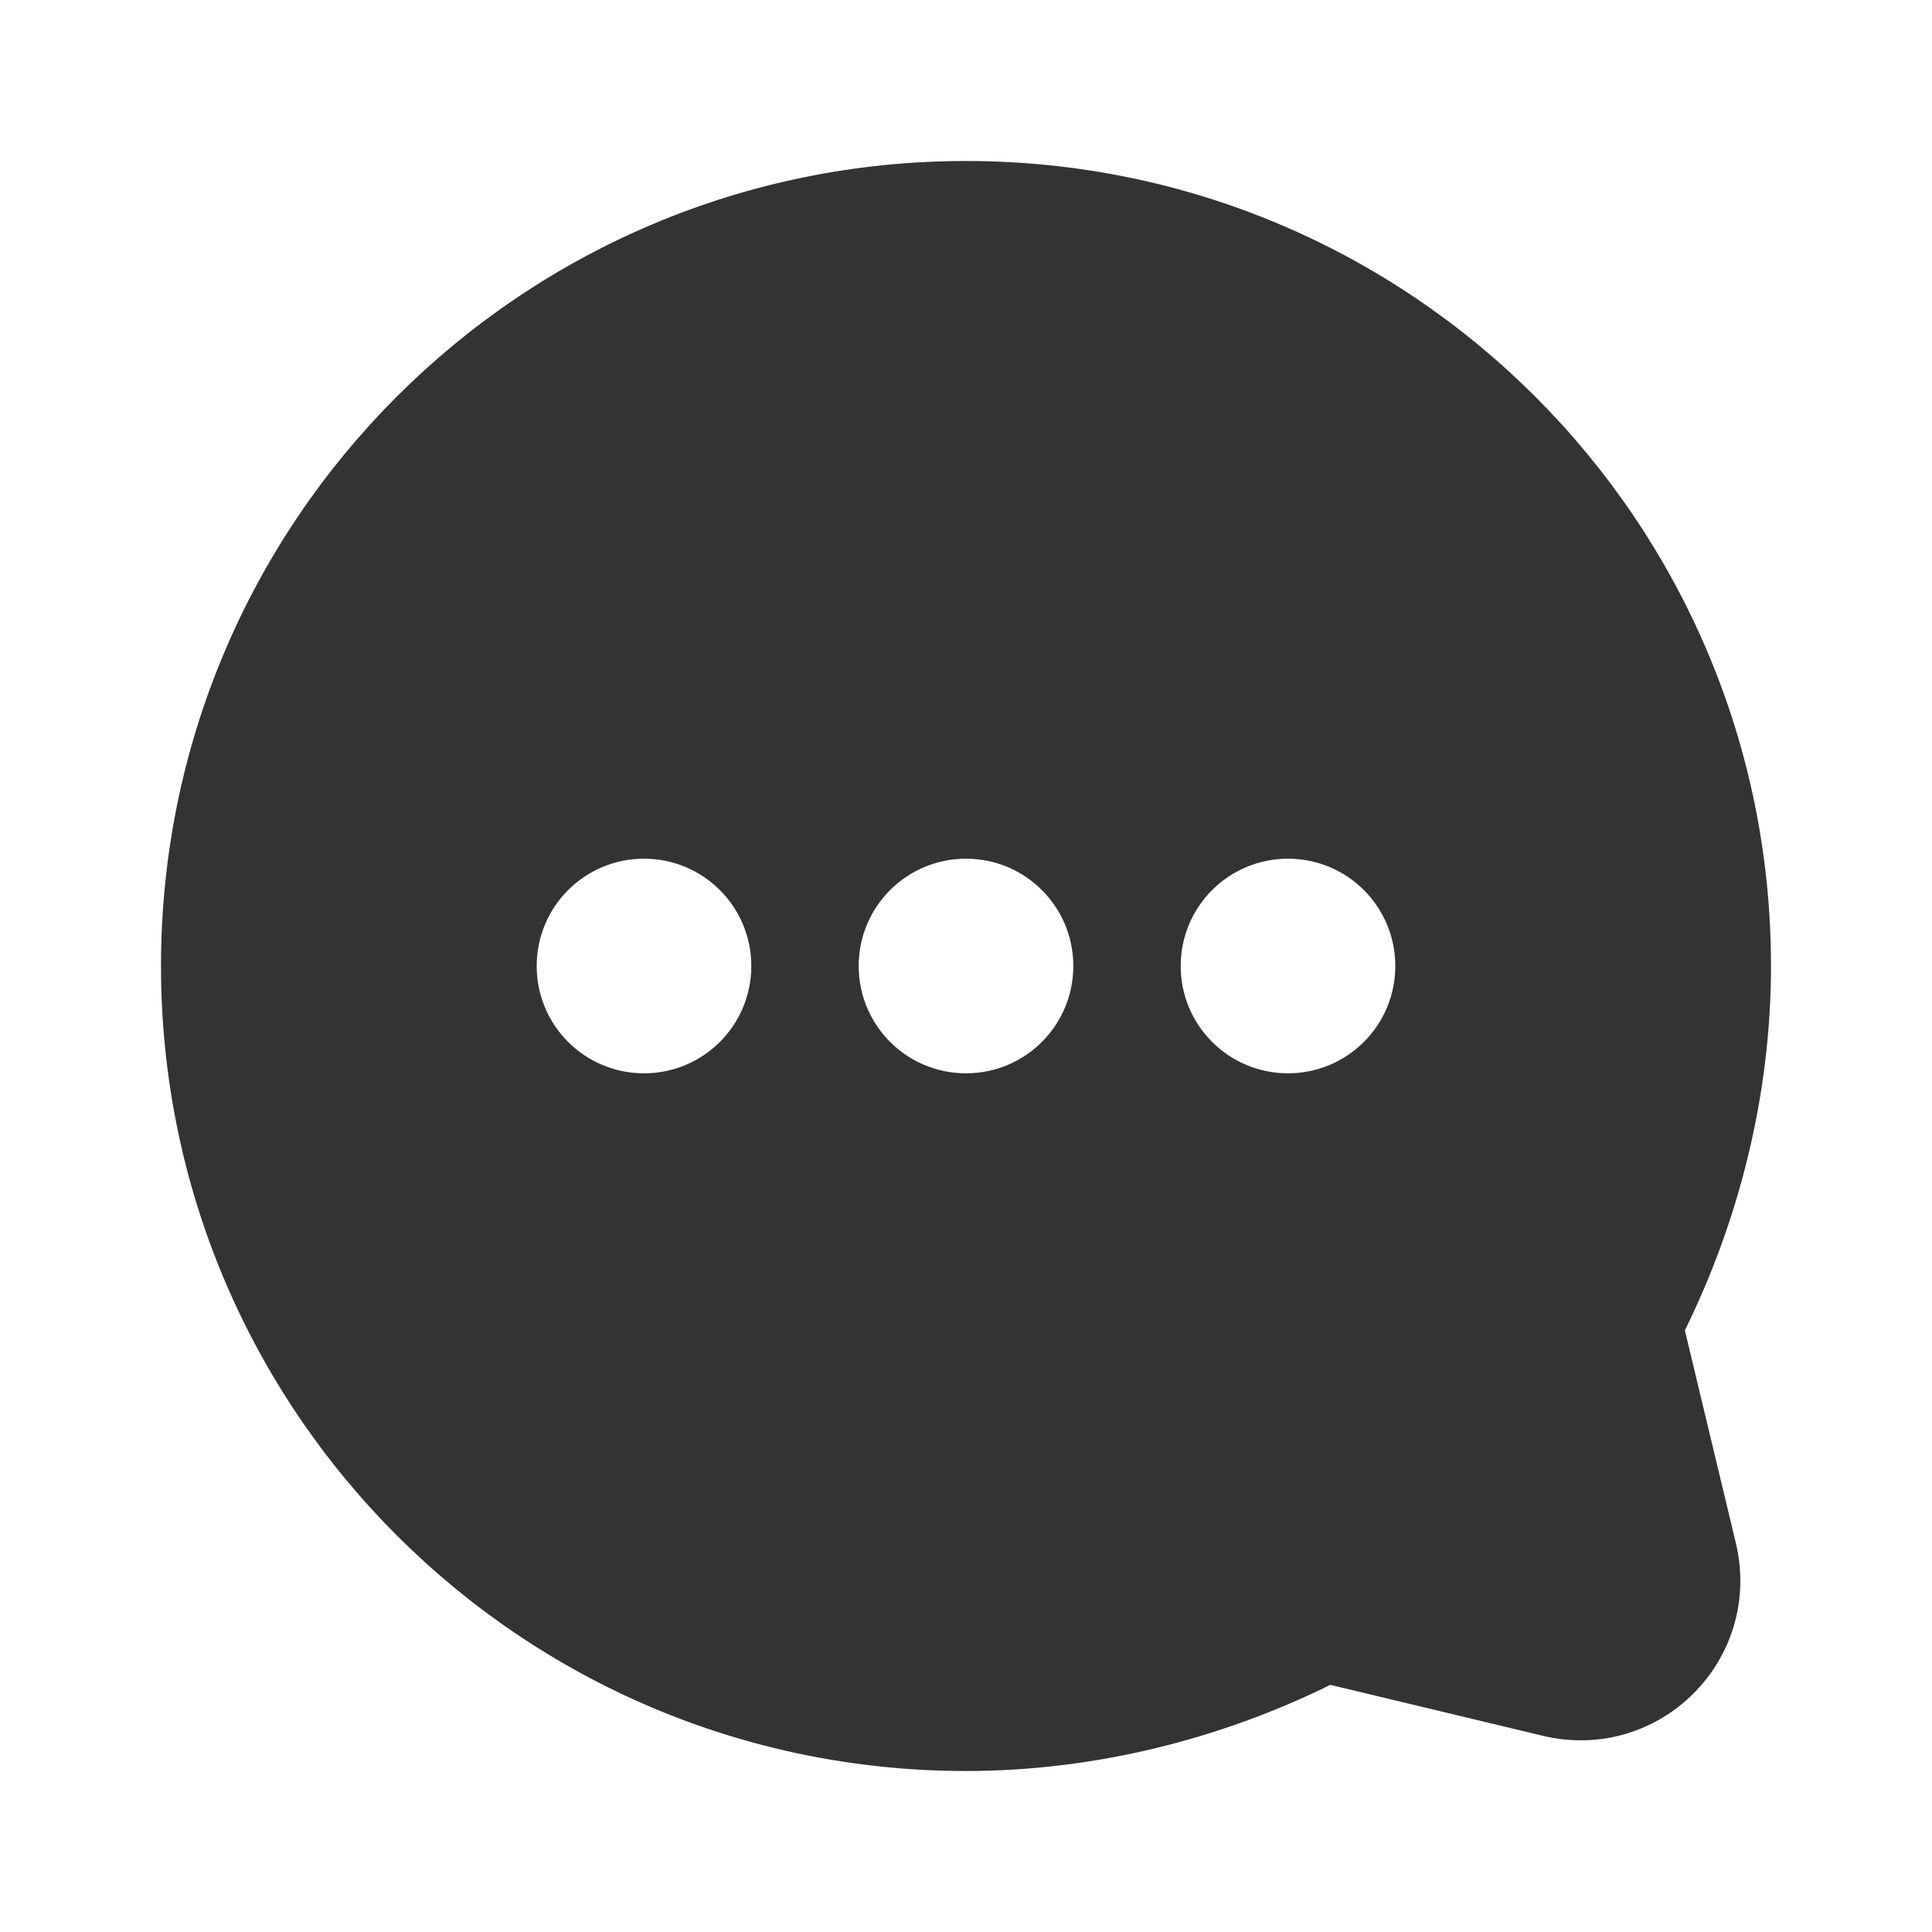
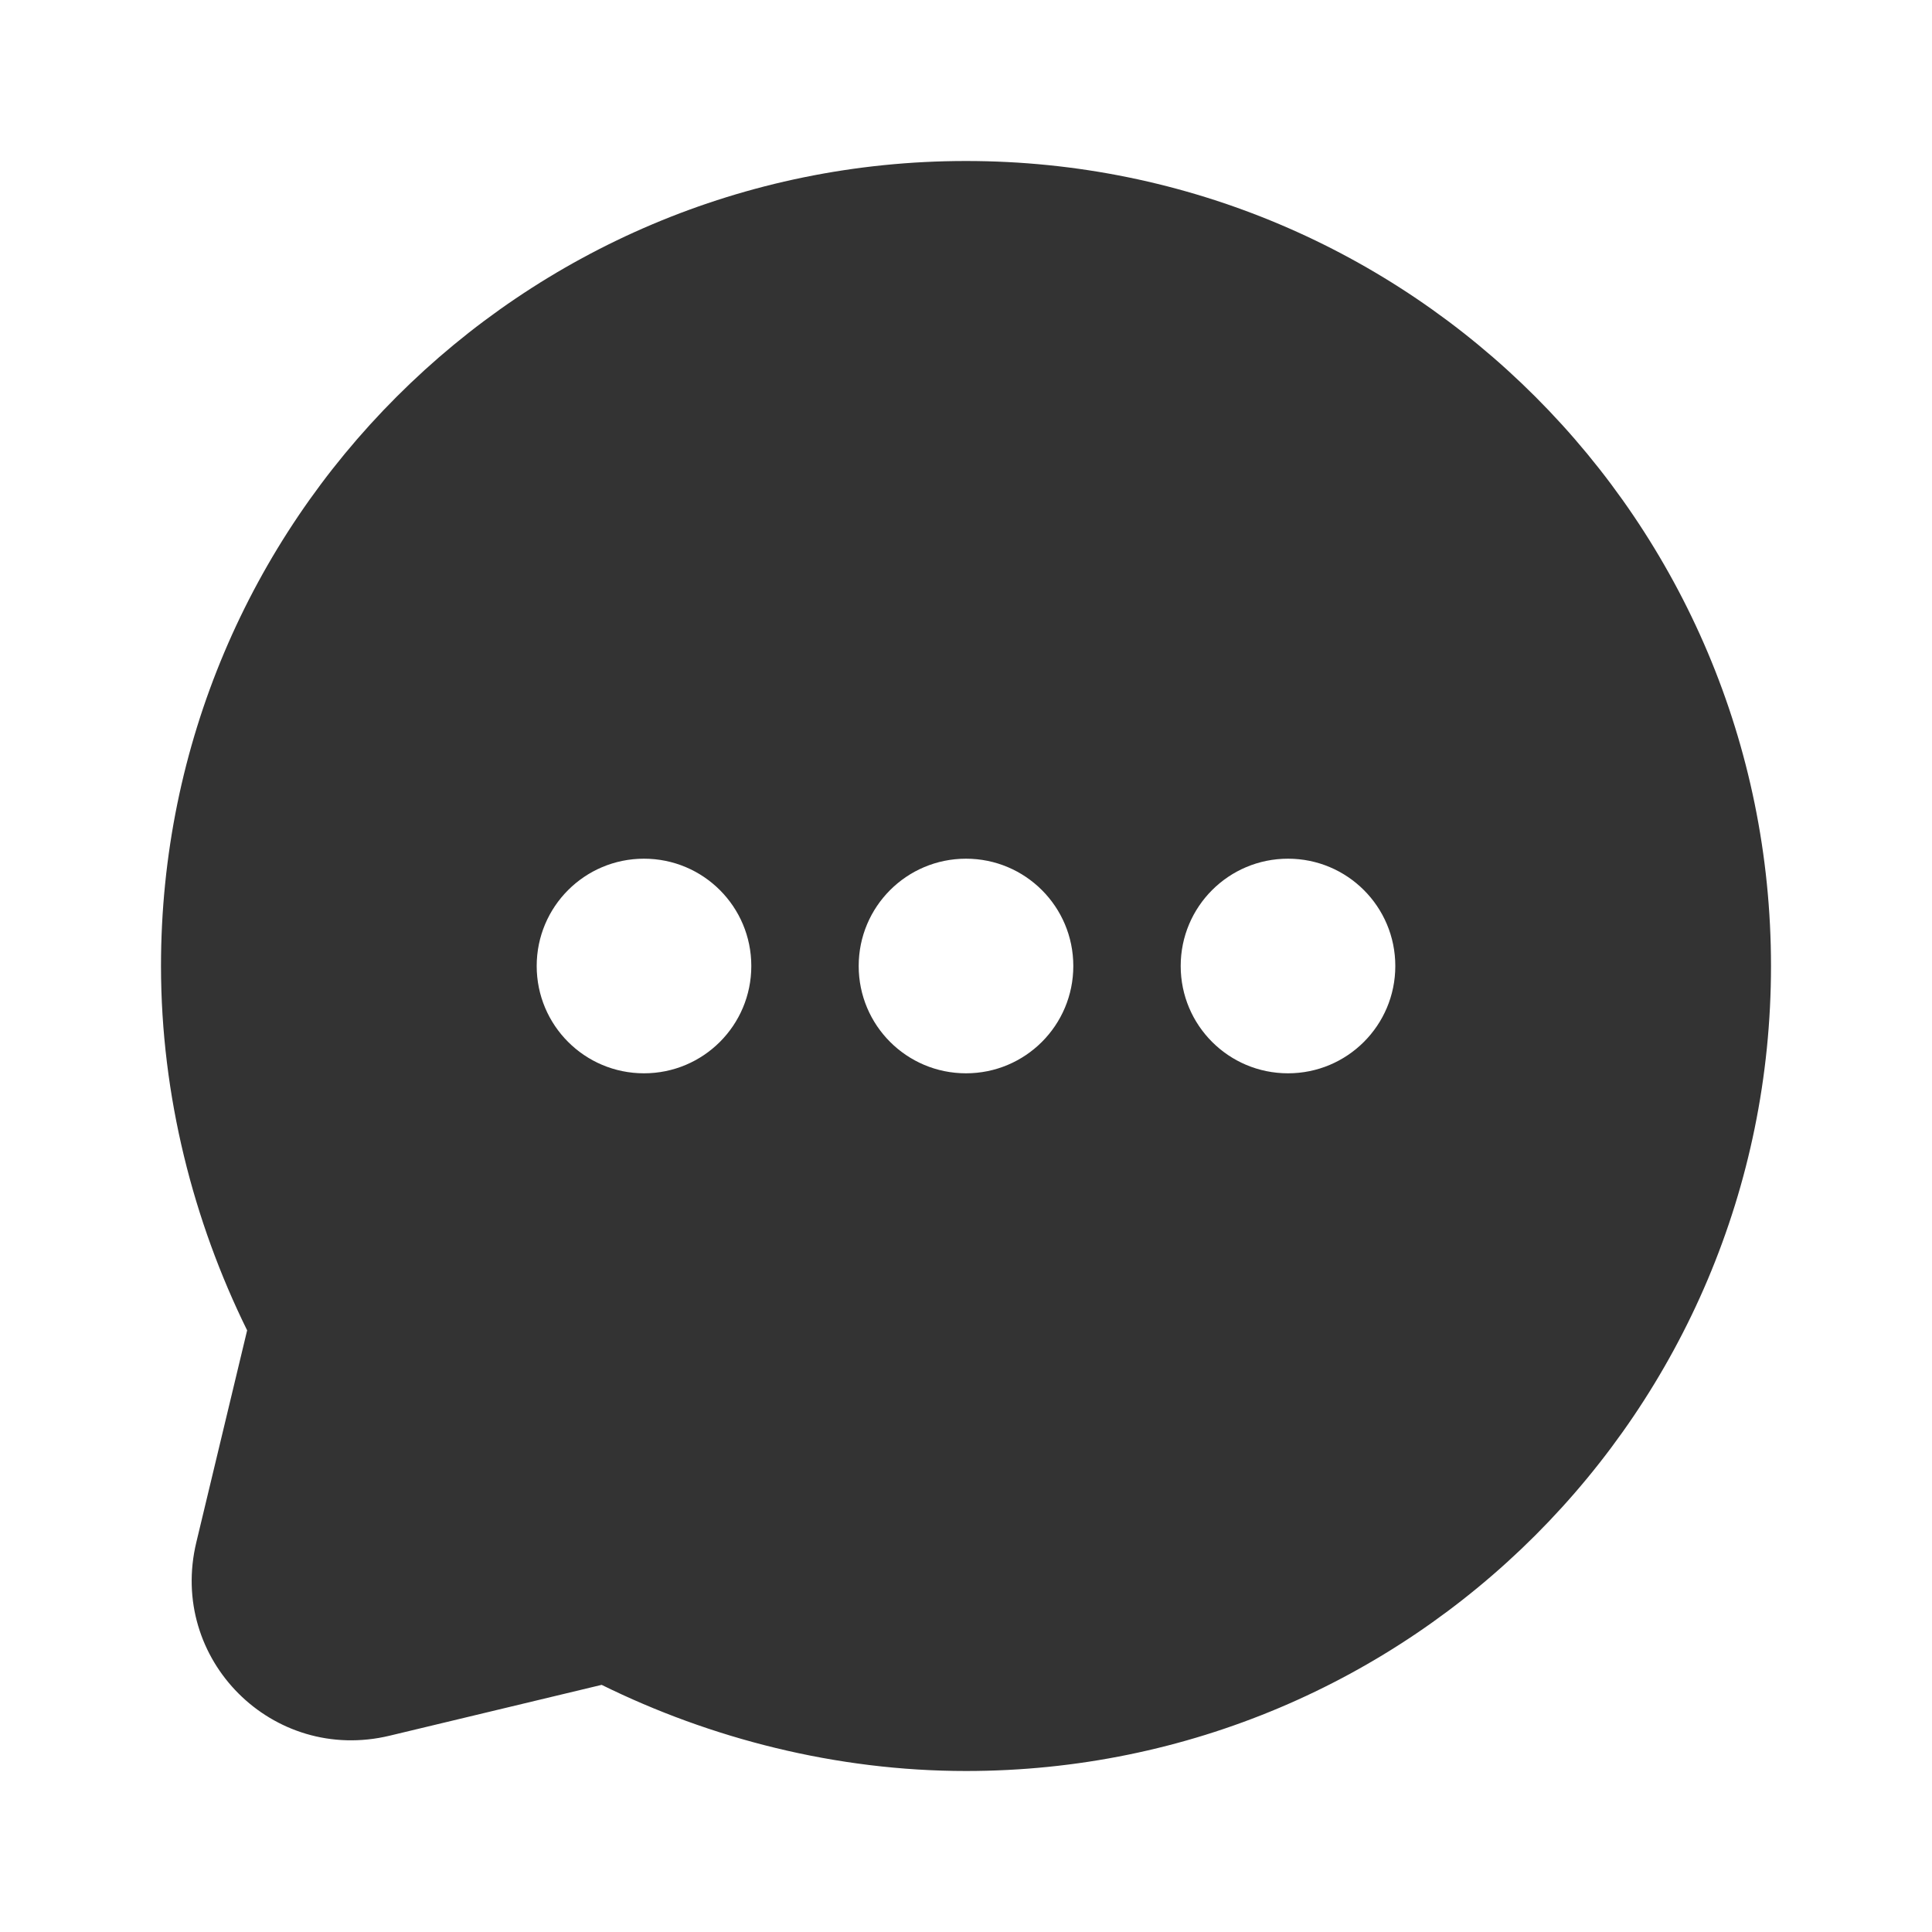
<svg xmlns="http://www.w3.org/2000/svg" width="24" height="24" viewBox="0 0 24 24" fill="none">
-   <path d="M2 12C2 17.526 6.474 22 12 22C13.614 22 15.175 21.596 16.526 20.93L19.158 21.561C20.614 21.912 21.912 20.614 21.561 19.158L20.93 16.526C21.596 15.175 22 13.614 22 12C22 6.474 17.526 2 12 2C6.474 2 2 6.474 2 12ZM6.667 12C6.667 11.263 7.263 10.667 8 10.667C8.737 10.667 9.333 11.263 9.333 12C9.333 12.737 8.737 13.333 8 13.333C7.263 13.333 6.667 12.737 6.667 12ZM10.667 12C10.667 11.263 11.263 10.667 12 10.667C12.737 10.667 13.333 11.263 13.333 12C13.333 12.737 12.737 13.333 12 13.333C11.263 13.333 10.667 12.737 10.667 12ZM14.667 12C14.667 11.263 15.263 10.667 16 10.667C16.737 10.667 17.333 11.263 17.333 12C17.333 12.737 16.737 13.333 16 13.333C15.263 13.333 14.667 12.737 14.667 12Z" fill="#333333" />
+   <path d="M2 12C2 13.614 2.404 15.175 3.07 16.526L2.439 19.158C2.088 20.614 3.386 21.912 4.842 21.561L7.474 20.93C8.825 21.596 10.386 22 12 22C17.526 22 22 17.526 22 12C22 6.474 17.526 2 12 2C6.474 2 2 6.474 2 12ZM6.667 12C6.667 11.263 7.263 10.667 8 10.667C8.737 10.667 9.333 11.263 9.333 12C9.333 12.737 8.737 13.333 8 13.333C7.263 13.333 6.667 12.737 6.667 12ZM10.667 12C10.667 11.263 11.263 10.667 12 10.667C12.737 10.667 13.333 11.263 13.333 12C13.333 12.737 12.737 13.333 12 13.333C11.263 13.333 10.667 12.737 10.667 12ZM14.667 12C14.667 11.263 15.263 10.667 16 10.667C16.737 10.667 17.333 11.263 17.333 12C17.333 12.737 16.737 13.333 16 13.333C15.263 13.333 14.667 12.737 14.667 12Z" fill="#333333" />
</svg>
